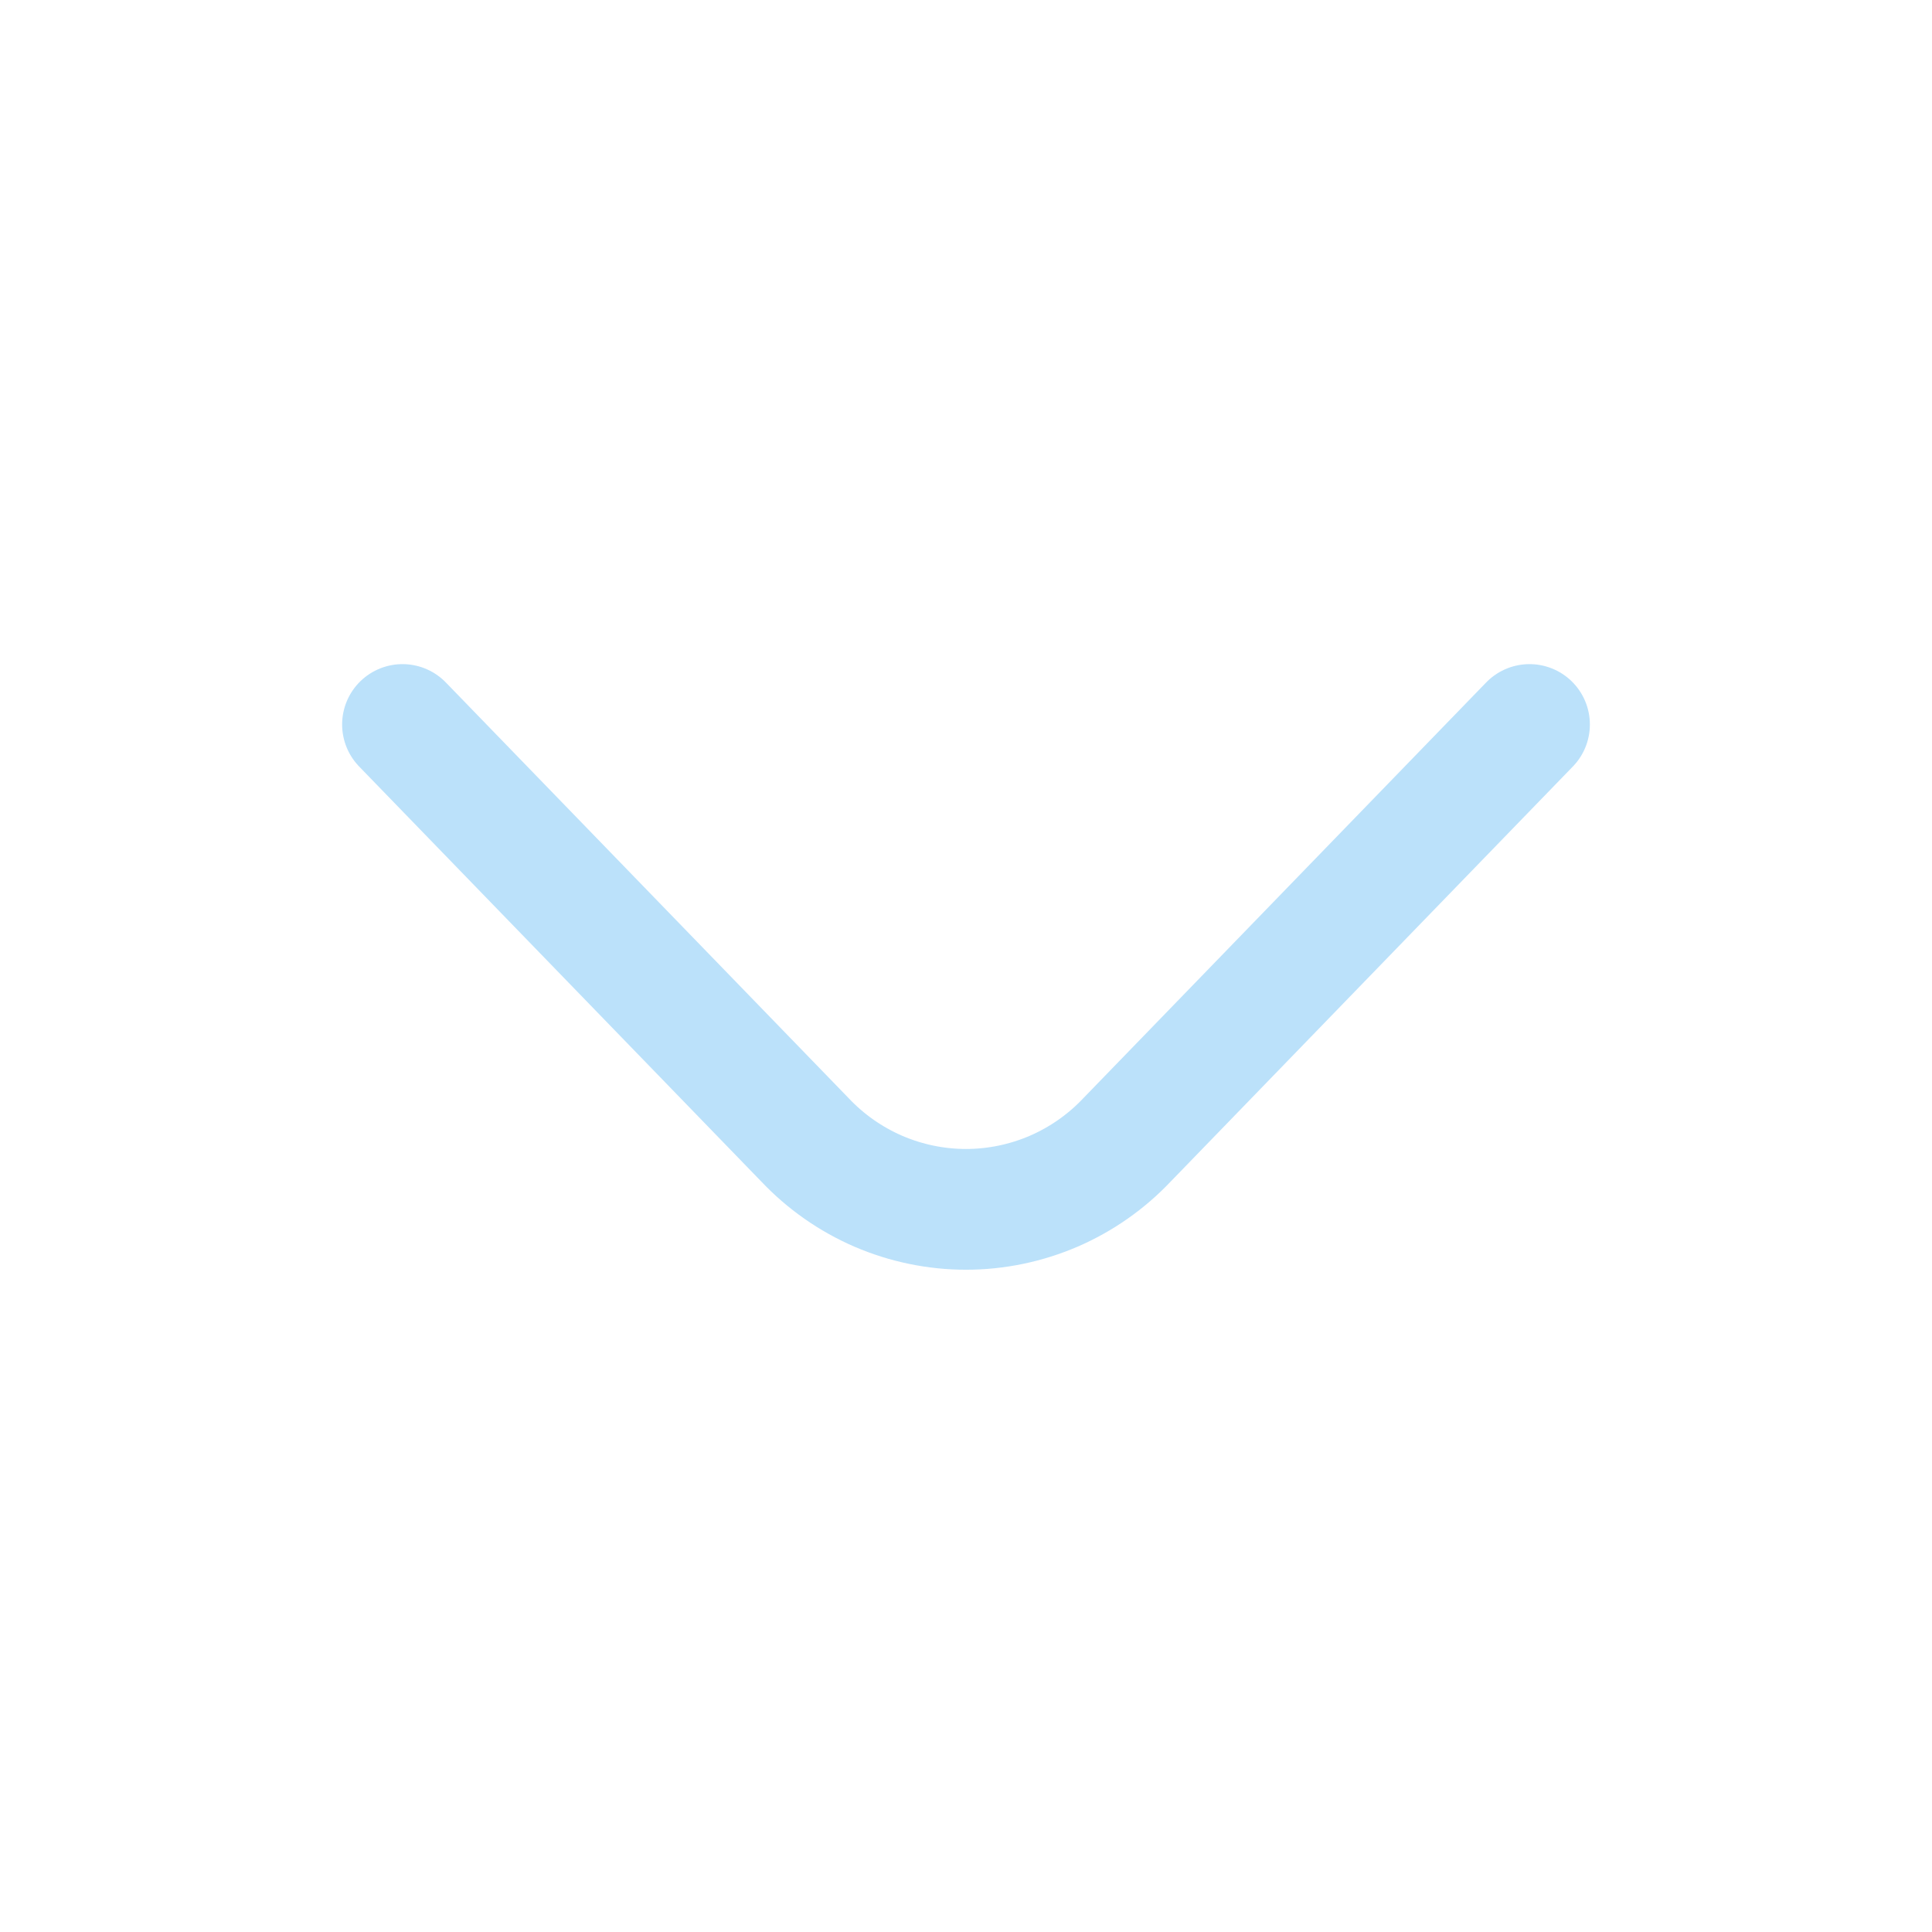
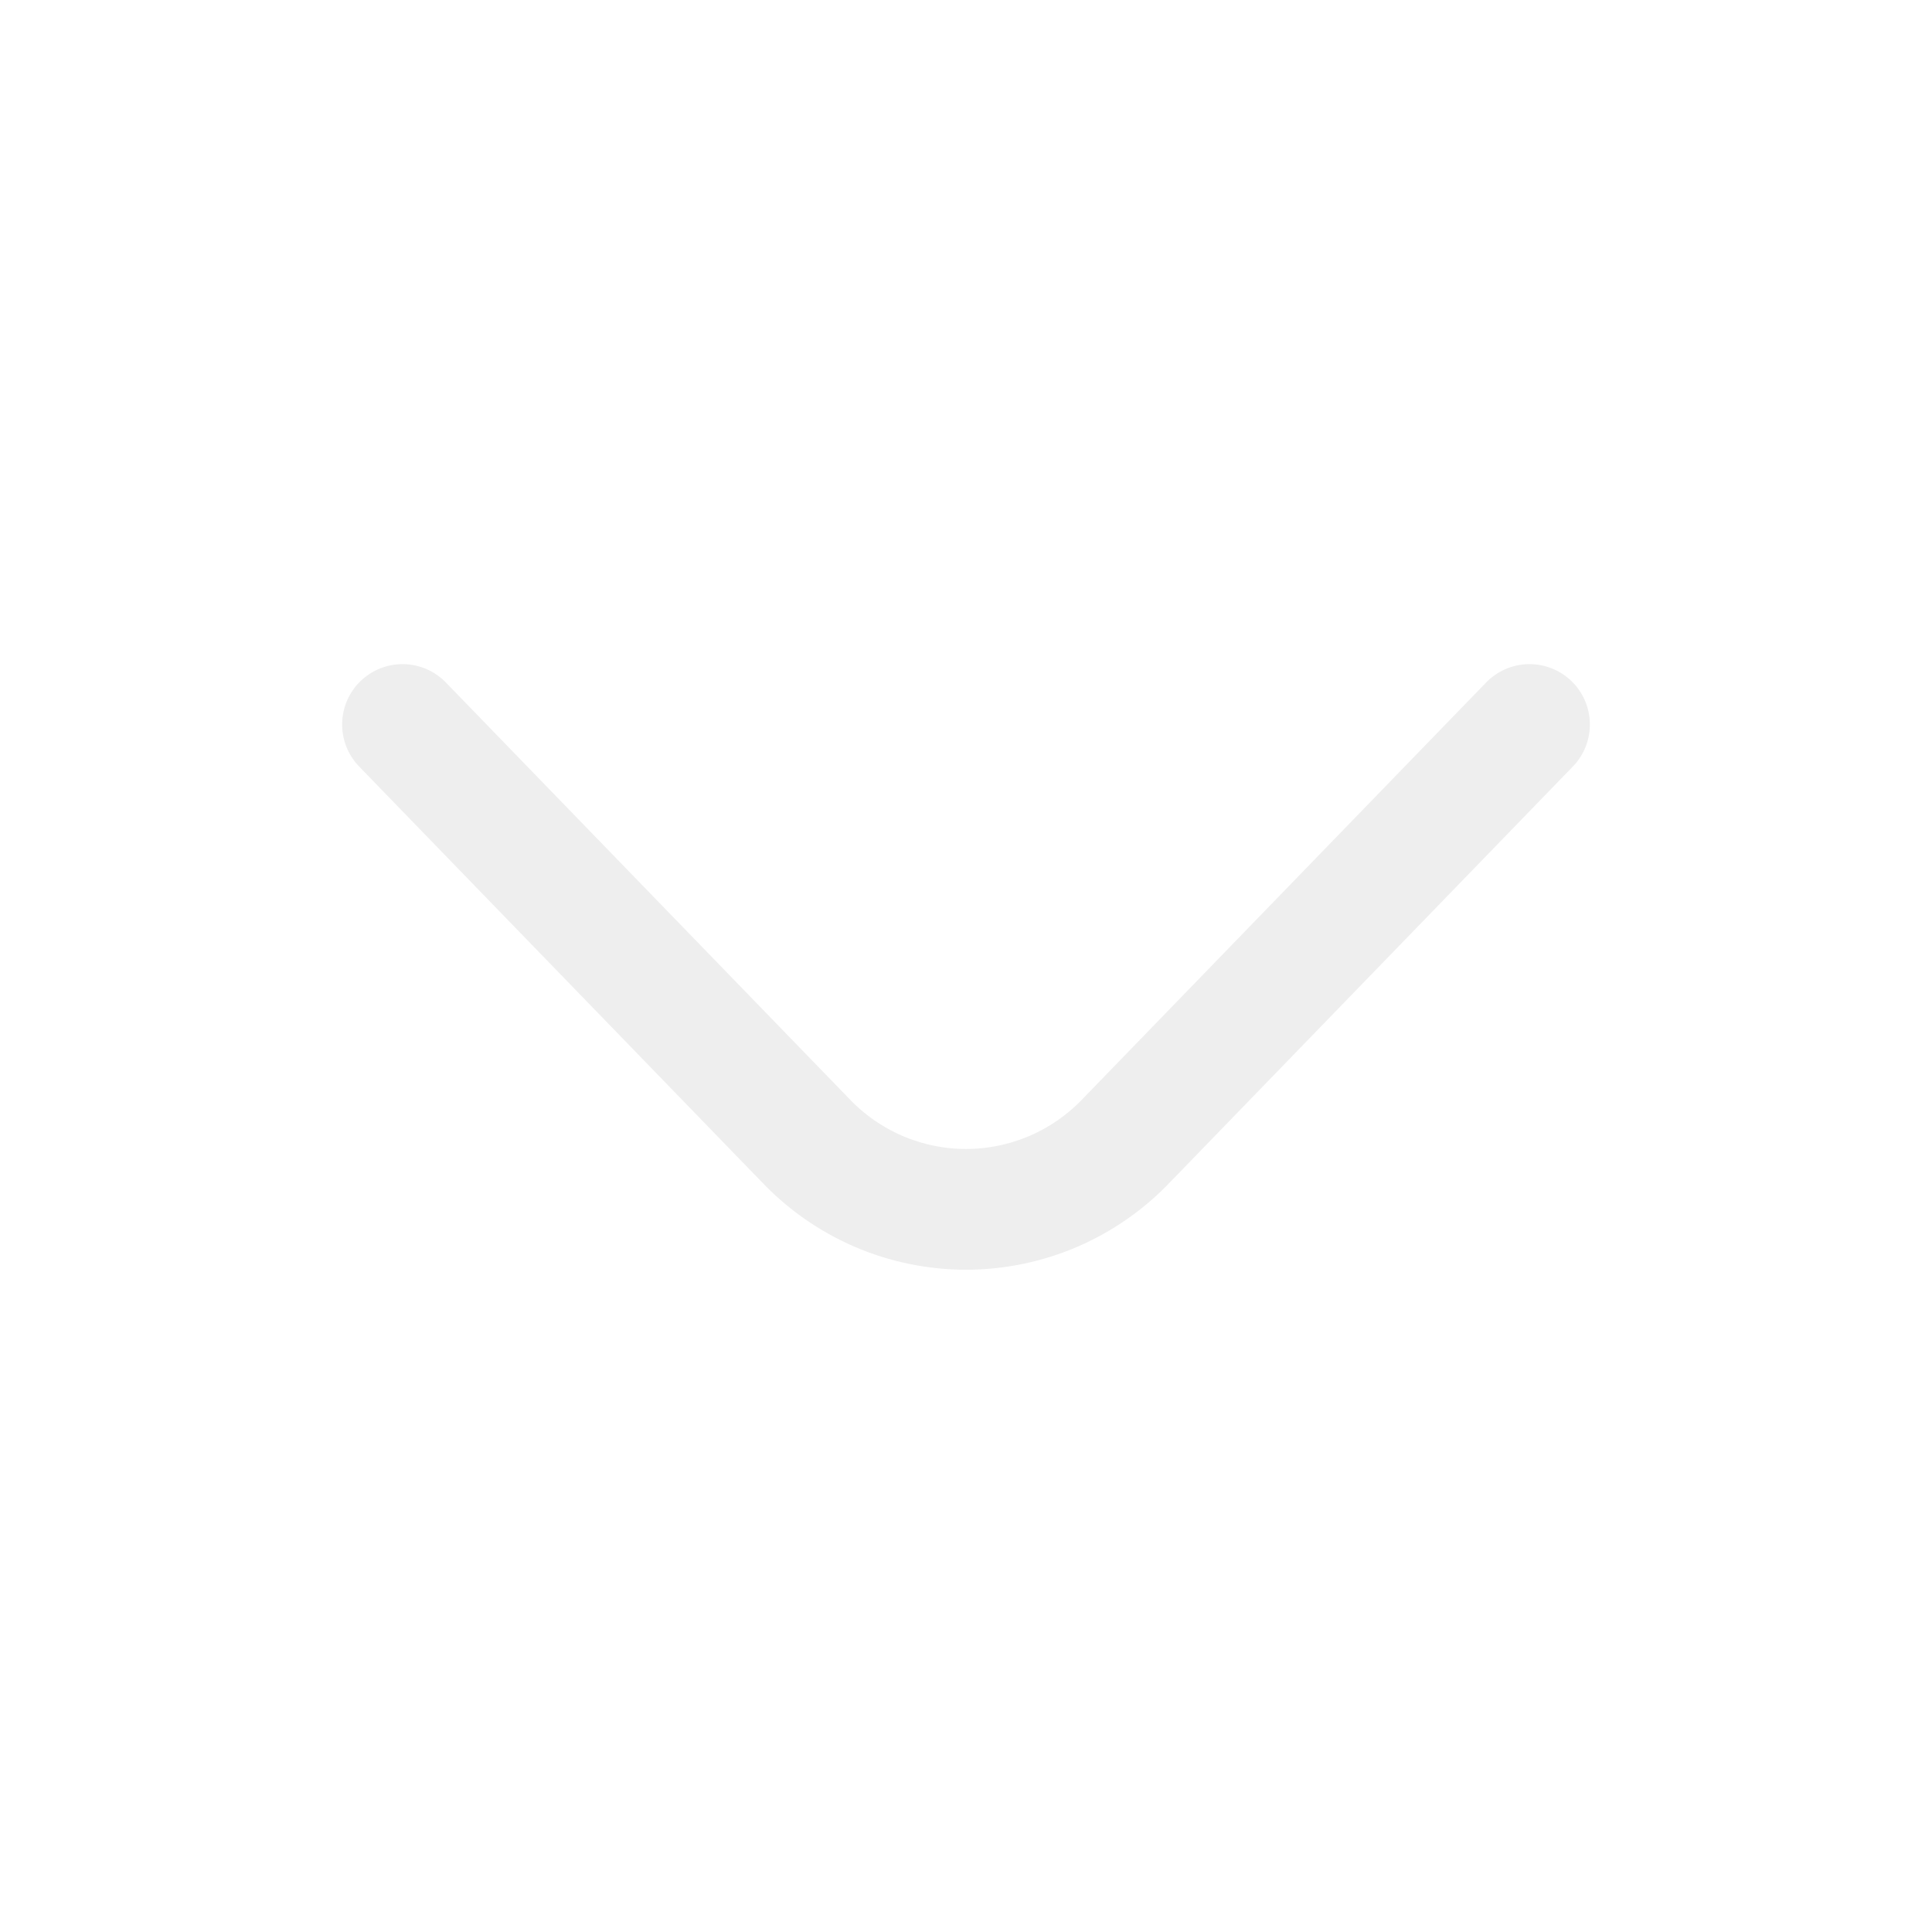
<svg xmlns="http://www.w3.org/2000/svg" width="800px" height="800px" viewBox="0 0 24 24" fill="none">
  <g id="SVGRepo_bgCarrier" stroke-width="0" />
  <g id="SVGRepo_tracerCarrier" stroke-linecap="round" stroke-linejoin="round" />
  <g id="SVGRepo_iconCarrier">
-     <path d="M19 9L14 14.16C13.743 14.432 13.433 14.649 13.089 14.798C12.745 14.946 12.374 15.023 12 15.023C11.626 15.023 11.255 14.946 10.911 14.798C10.567 14.649 10.257 14.432 10 14.16L5 9" stroke="#BBE1FA" stroke-width="1.5" stroke-linecap="round" stroke-linejoin="round" />
+     <path d="M19 9L14 14.16C13.743 14.432 13.433 14.649 13.089 14.798C12.745 14.946 12.374 15.023 12 15.023C11.626 15.023 11.255 14.946 10.911 14.798C10.567 14.649 10.257 14.432 10 14.16L5 9" stroke="#EEEEEE" stroke-width="1.5" stroke-linecap="round" stroke-linejoin="round" />
  </g>
</svg>
